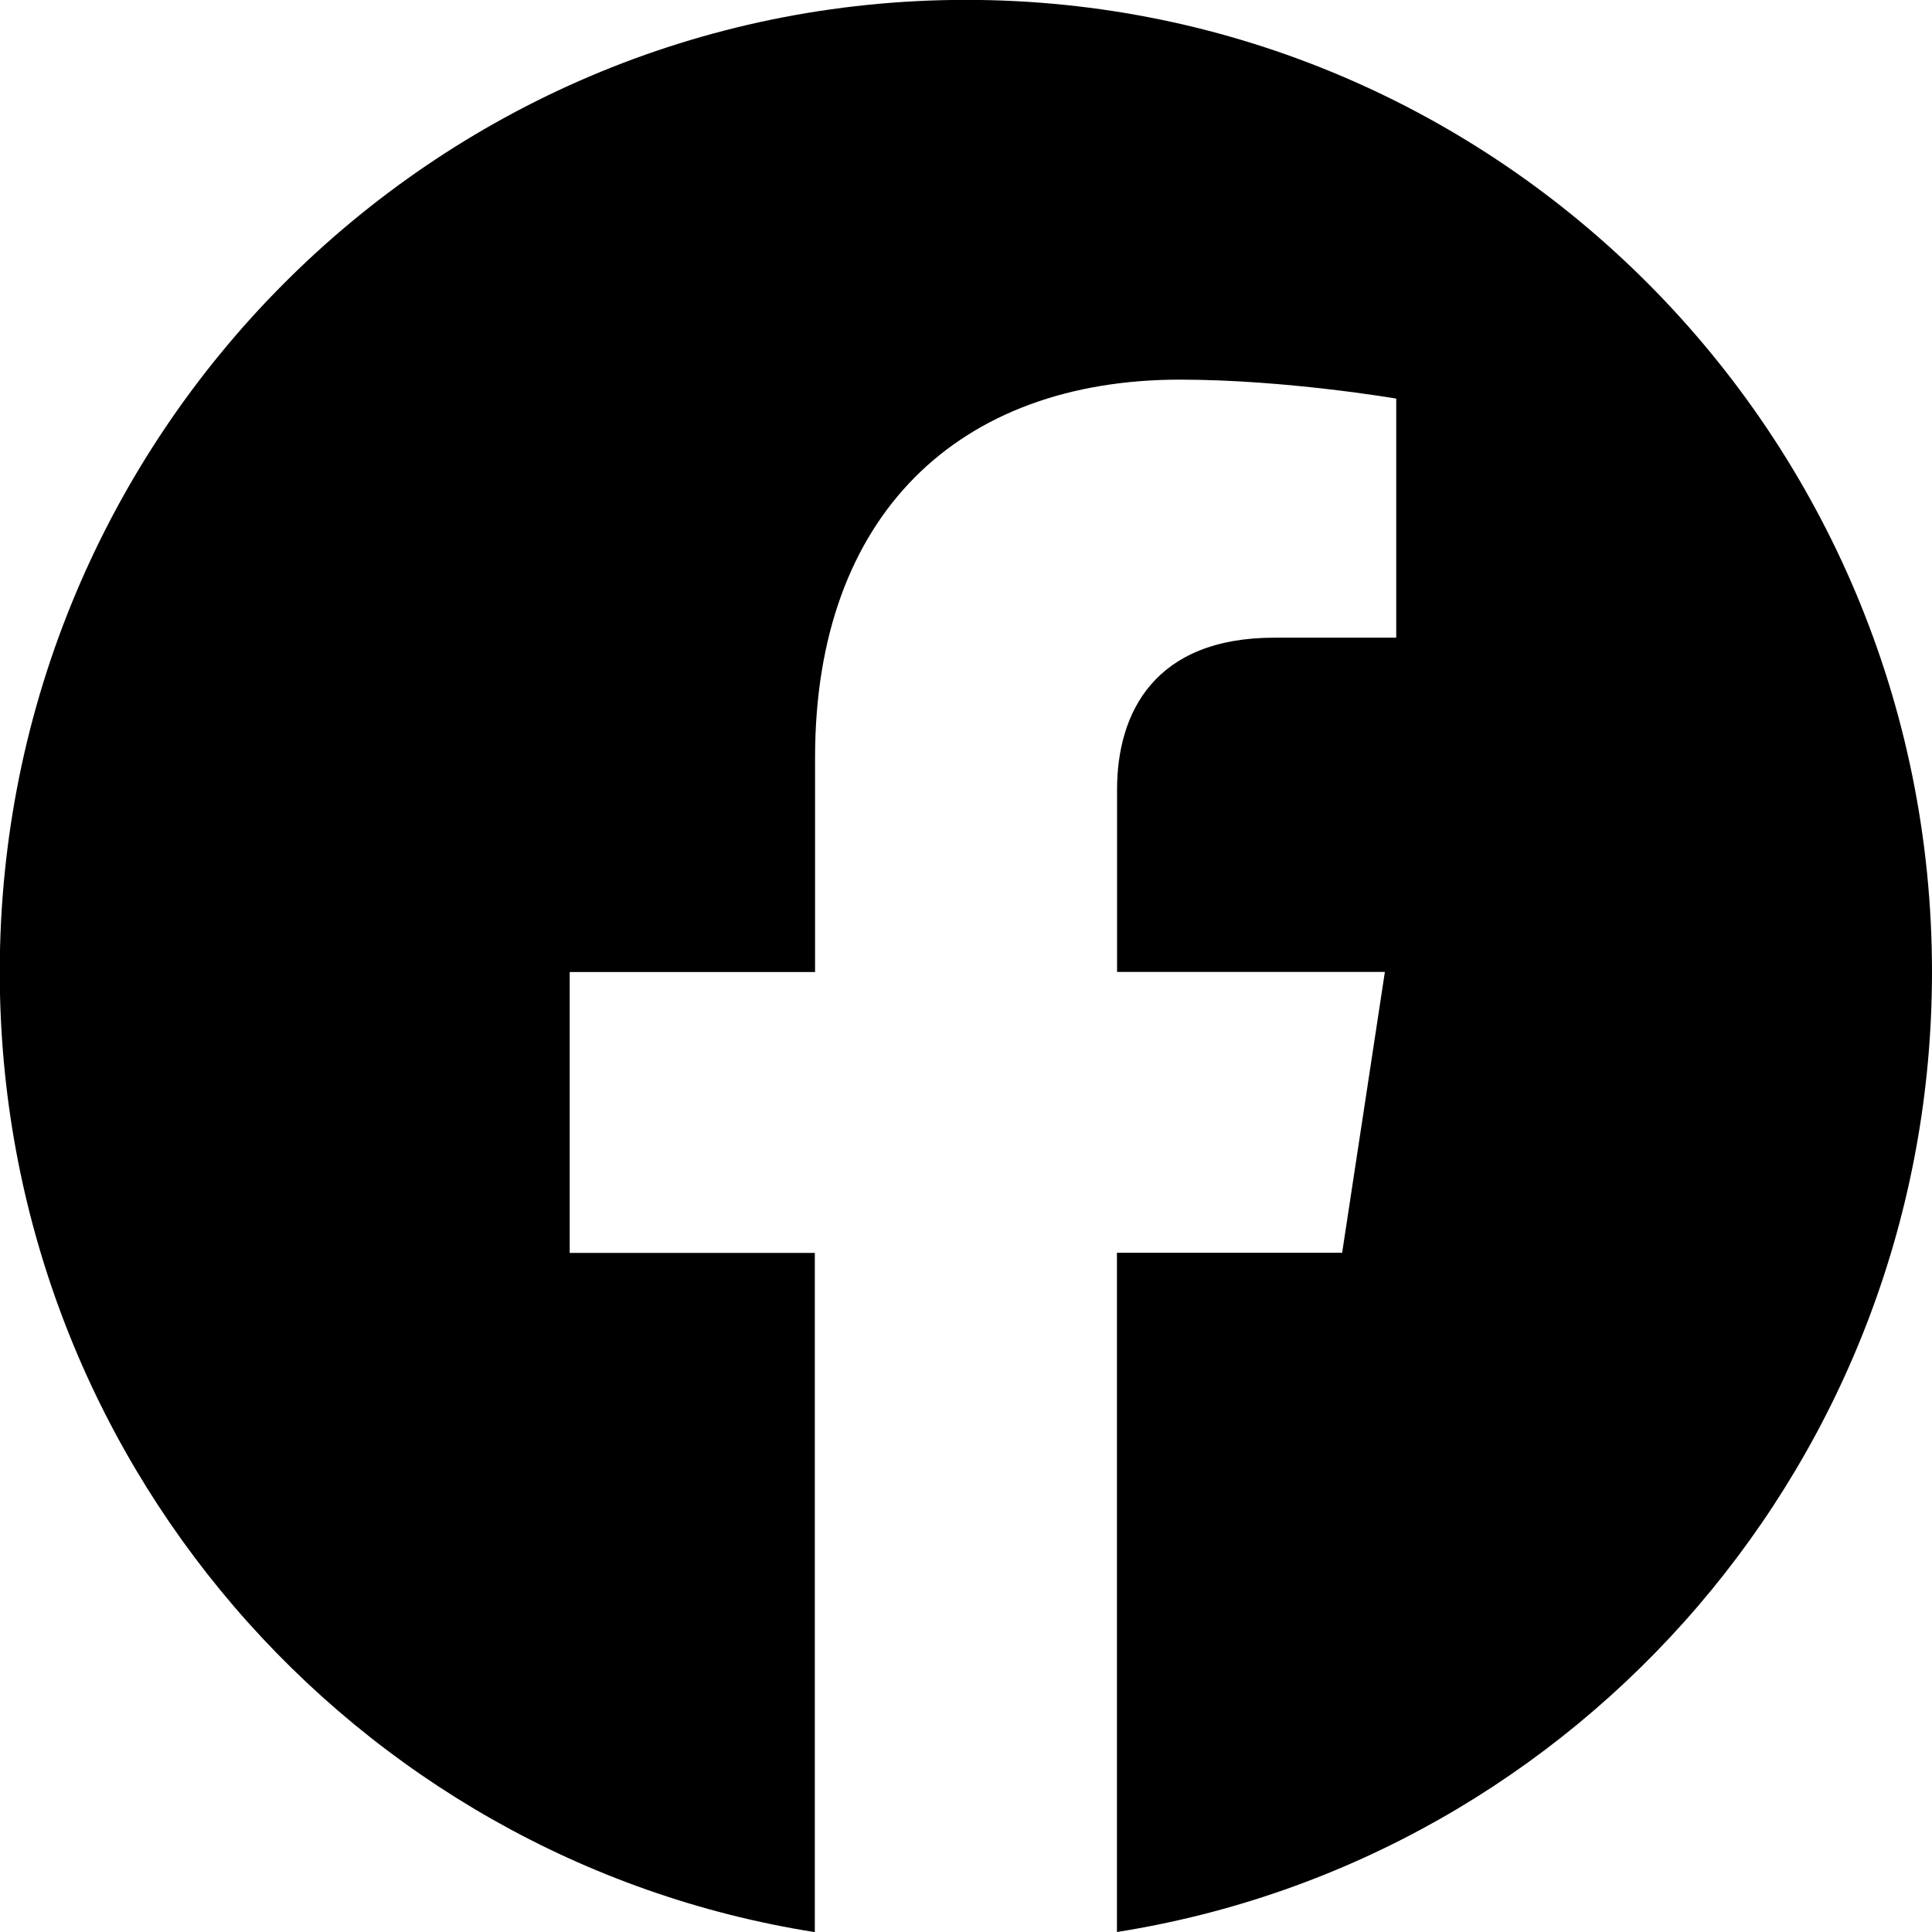
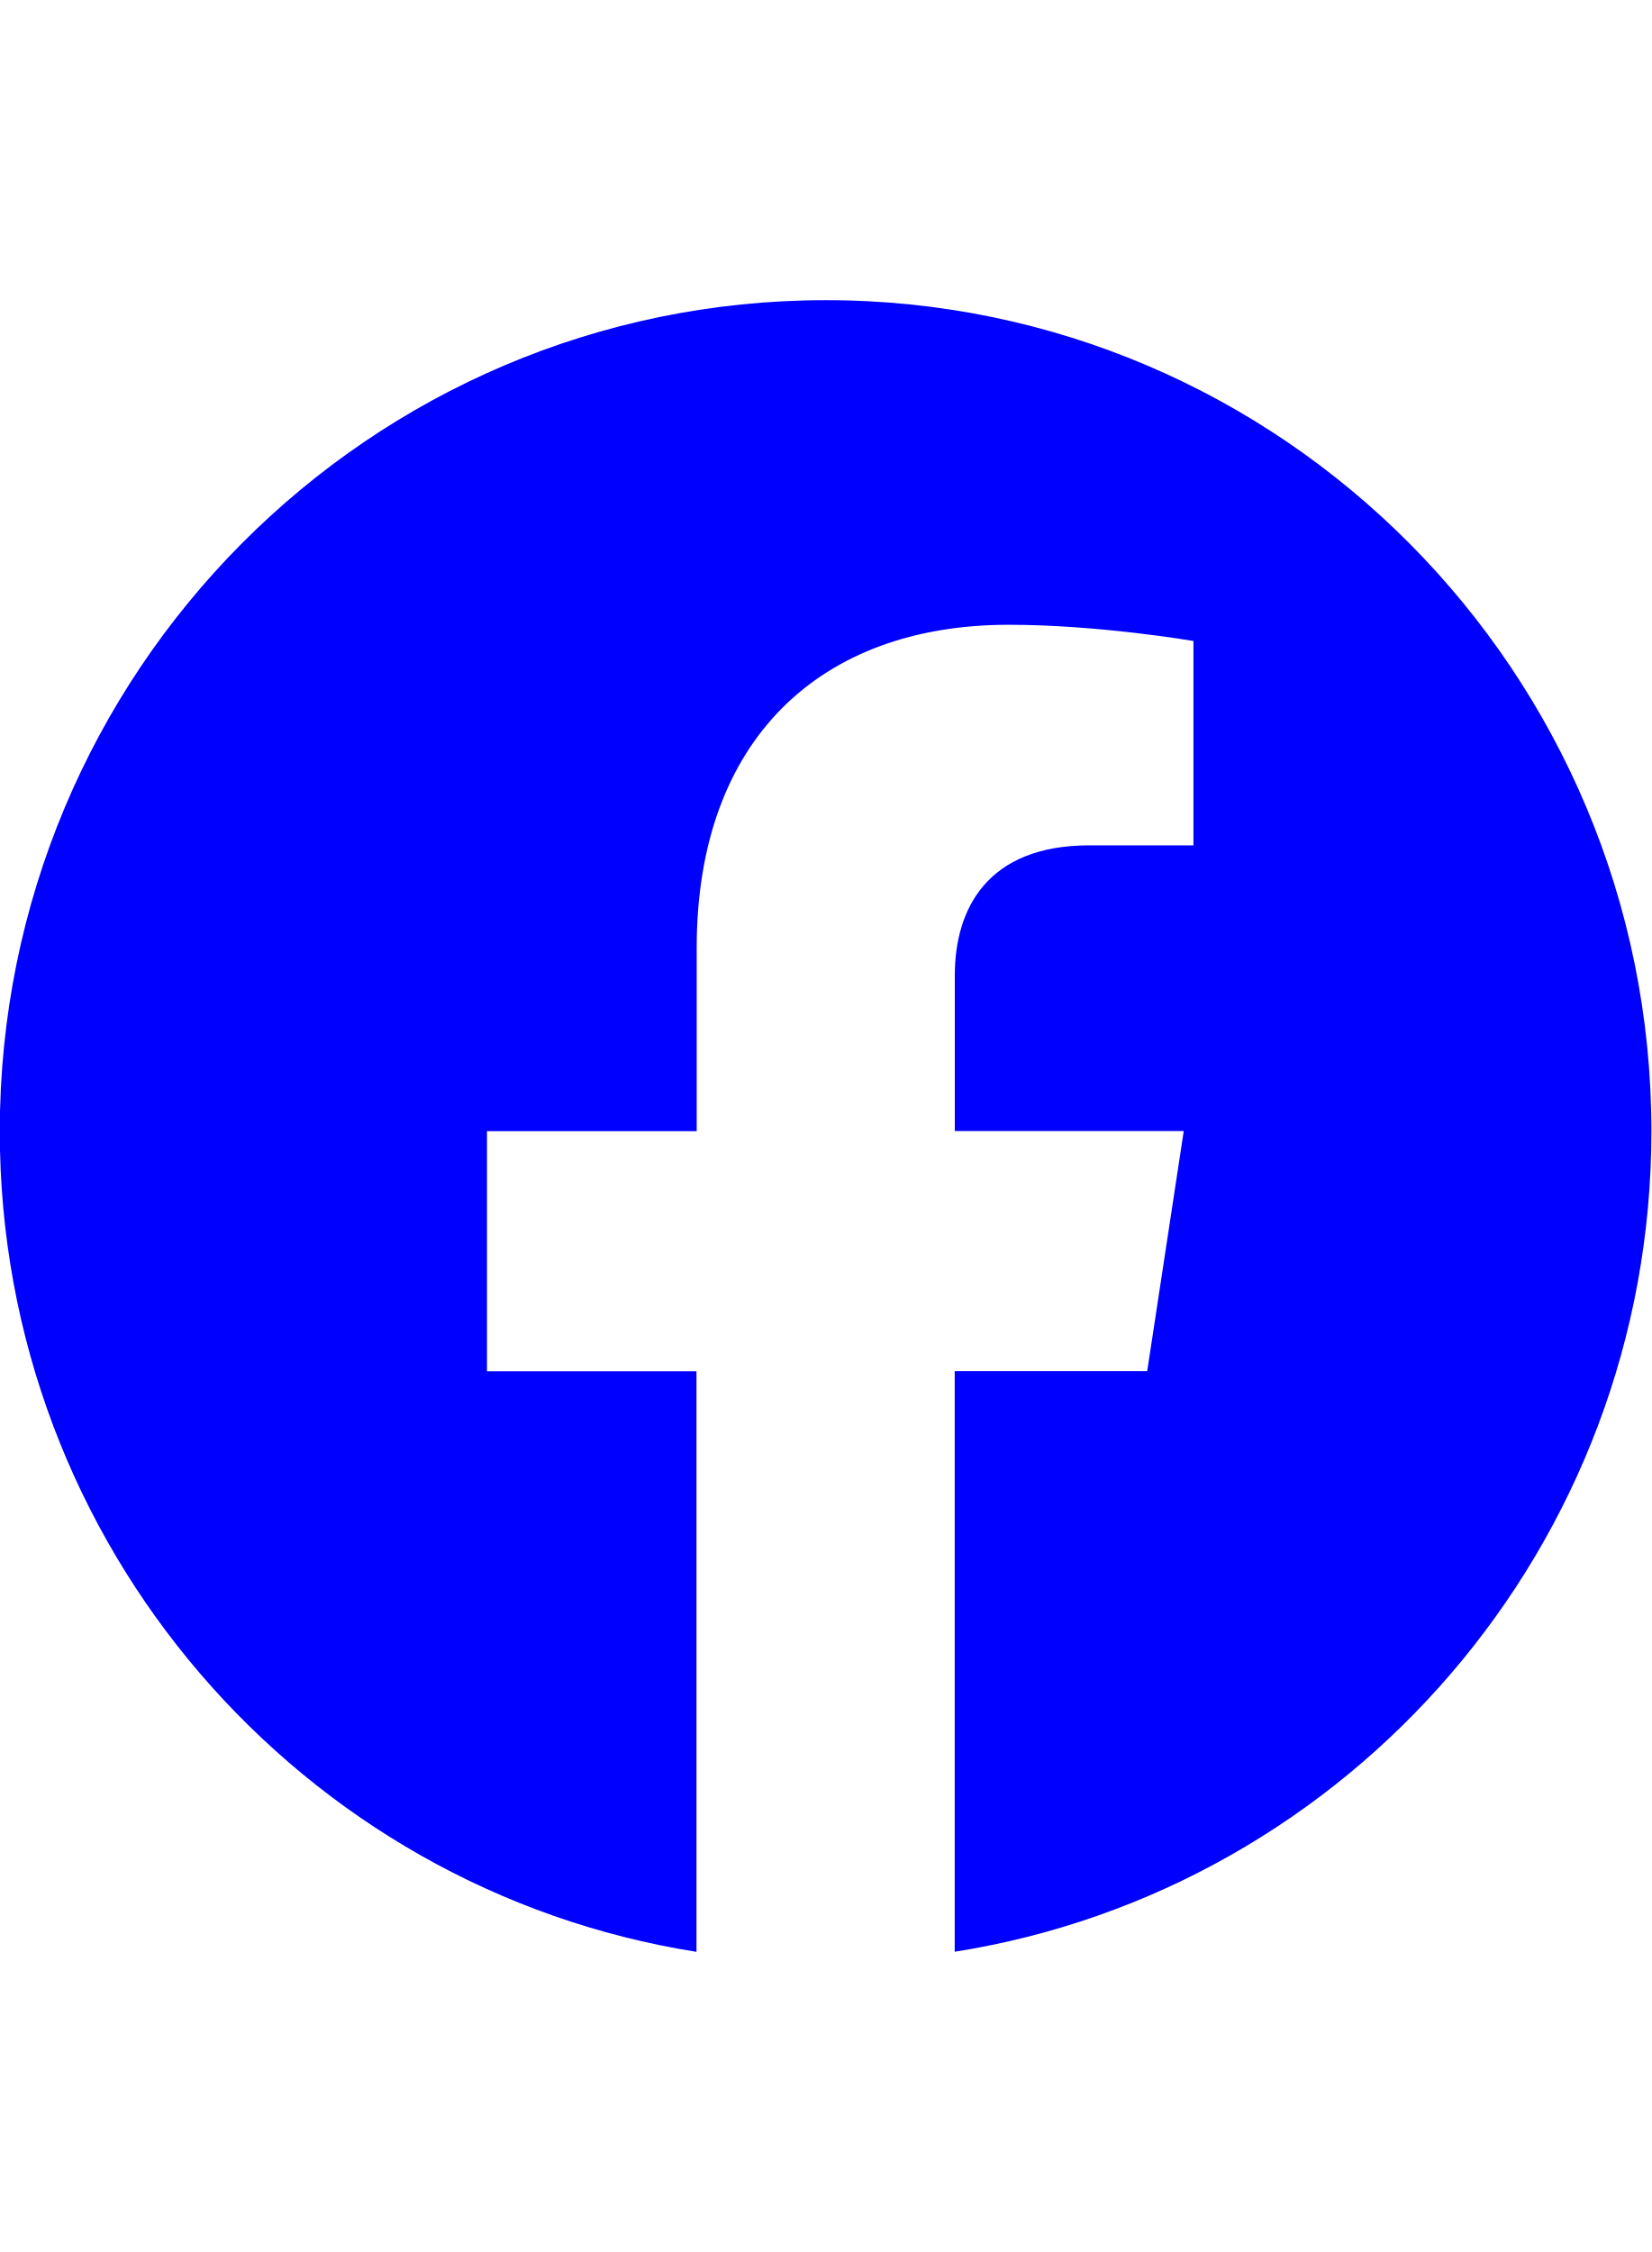
- <svg xmlns="http://www.w3.org/2000/svg" width="16" height="16" fill="currentColor" class="bi bi-facebook" viewBox="0 0 16 16">
+ <svg xmlns="http://www.w3.org/2000/svg" width="22" height="30" fill="blue" class="bi bi-facebook" viewBox="0 0 16 16">
  <path d="M16 8.049c0-4.446-3.582-8.05-8-8.05C3.58 0-.002 3.603-.002 8.05c0 4.017 2.926 7.347 6.75 7.951v-5.625h-2.03V8.05H6.75V6.275c0-2.017 1.195-3.131 3.022-3.131.876 0 1.791.157 1.791.157v1.98h-1.009c-.993 0-1.303.621-1.303 1.258v1.51h2.218l-.354 2.326H9.25V16c3.824-.604 6.75-3.934 6.75-7.951" />
</svg>
